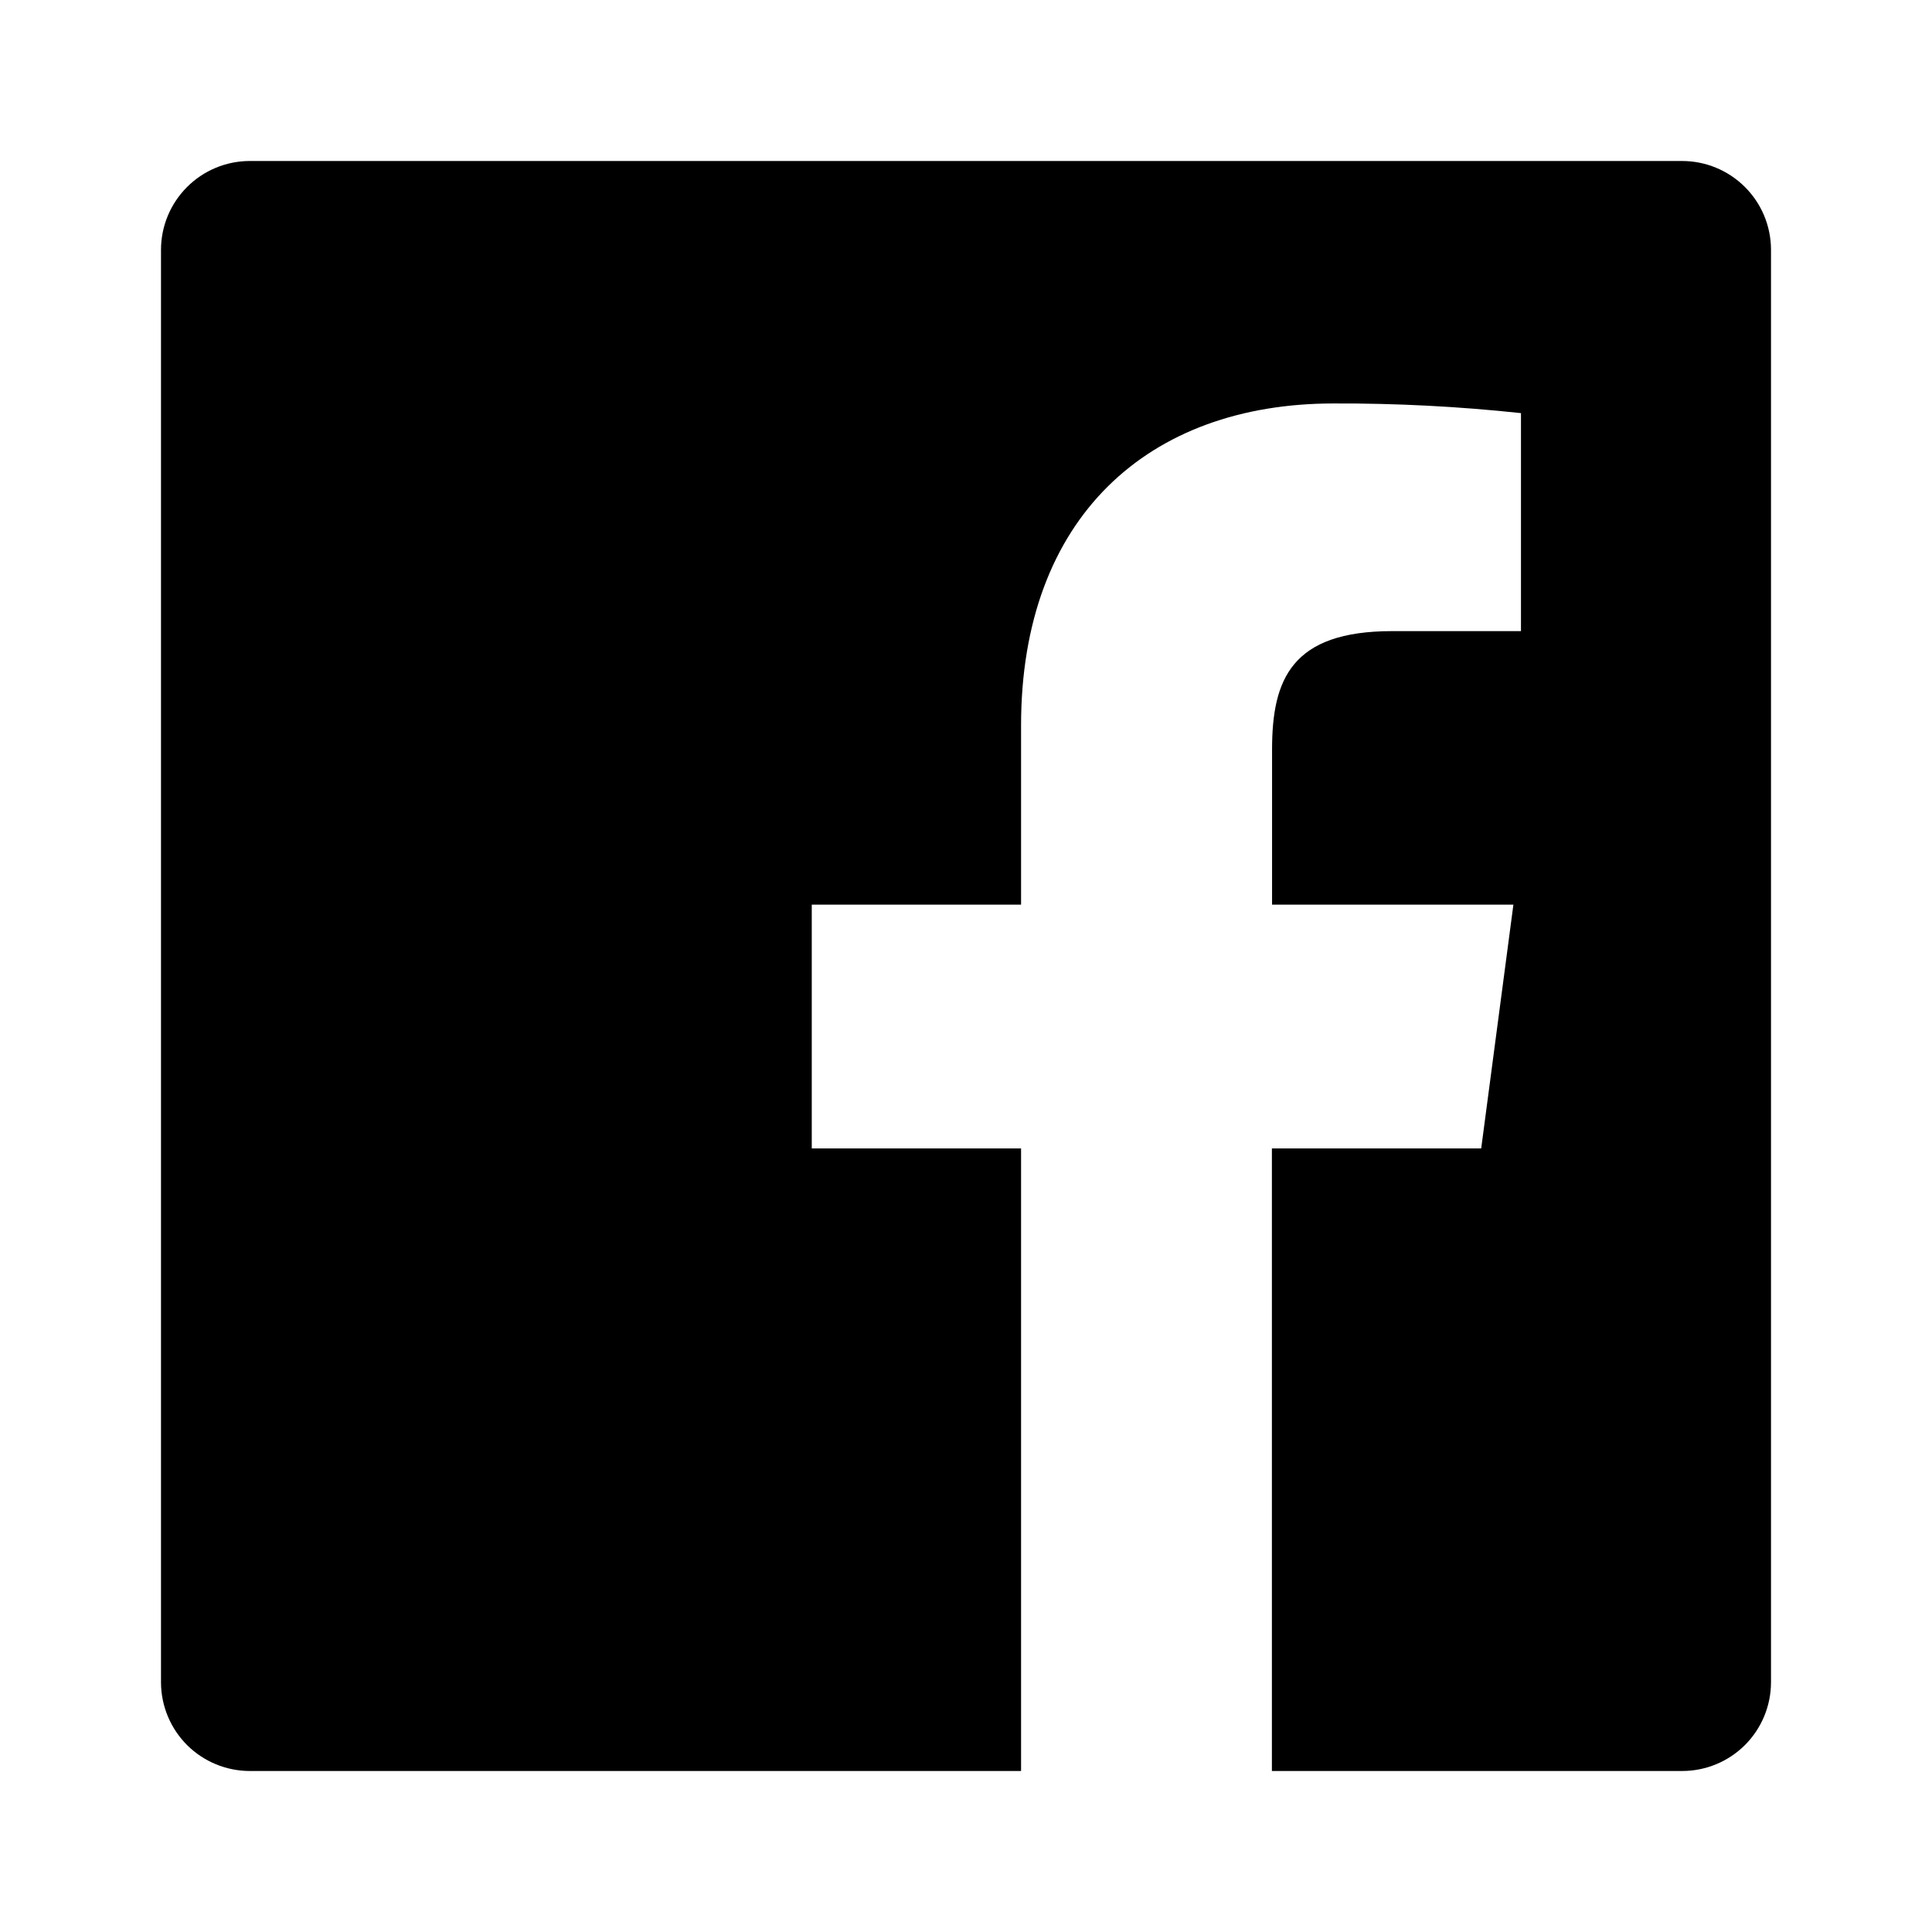
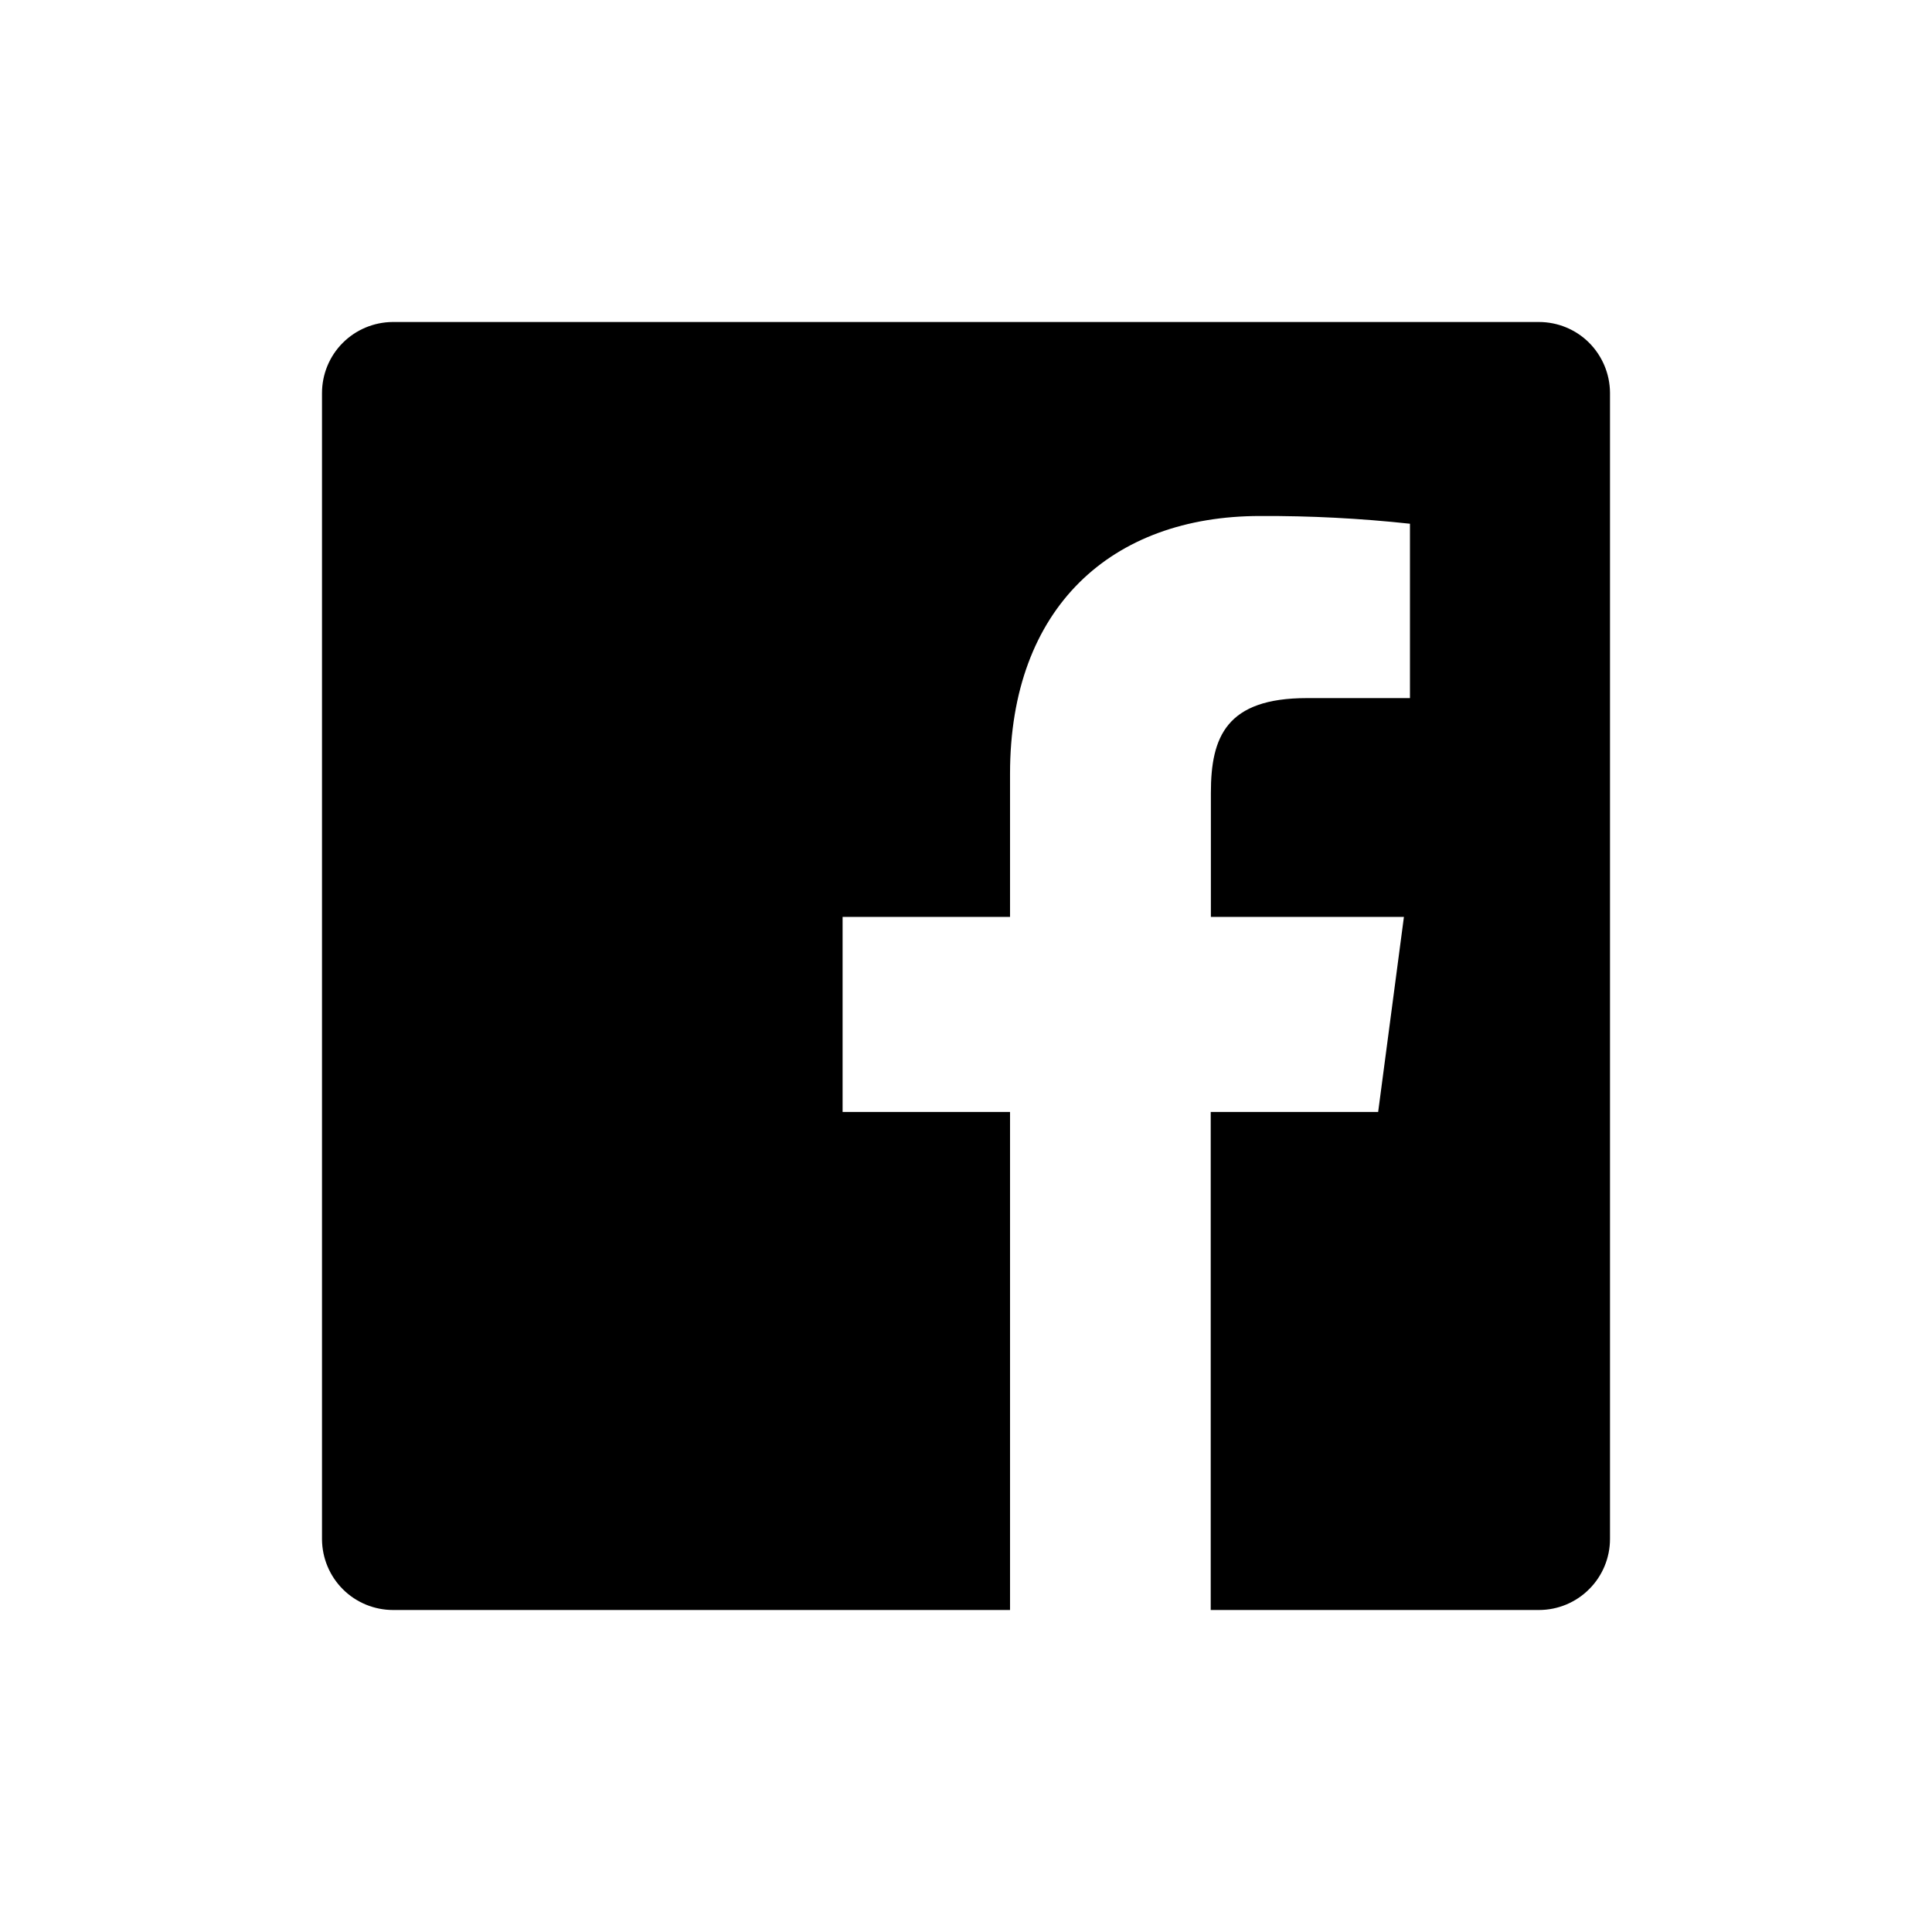
<svg xmlns="http://www.w3.org/2000/svg" width="24" height="24" viewBox="0 0 24 24" fill="none">
-   <path d="M20.896 2H3.096C2.805 2.002 2.526 2.119 2.321 2.326C2.115 2.533 2 2.813 2 3.104V20.904C2.002 21.195 2.119 21.474 2.326 21.68C2.533 21.885 2.813 22 3.104 22H12.684V14.266H10.084V11.238H12.684V9.012C12.684 6.43 14.262 5.012 16.566 5.012C17.344 5.009 18.121 5.049 18.894 5.132V7.84H17.294C16.044 7.84 15.802 8.44 15.802 9.31V11.238H18.8L18.4 14.266H15.8V22H20.896C21.189 22 21.47 21.884 21.677 21.677C21.884 21.47 22 21.189 22 20.896V3.096C21.998 2.805 21.881 2.526 21.674 2.321C21.467 2.115 21.187 2 20.896 2V2Z" fill="black" />
+   <path d="M19.117 4H4.877C4.644 4.002 4.421 4.095 4.256 4.261C4.092 4.426 4 4.65 4 4.883V19.123C4.002 19.356 4.095 19.579 4.261 19.744C4.426 19.908 4.65 20 4.883 20H12.547V13.813H10.467V11.39H12.547V9.61C12.547 7.544 13.81 6.41 15.653 6.41C16.275 6.407 16.897 6.439 17.515 6.506V8.672H16.235C15.235 8.672 15.042 9.152 15.042 9.848V11.39H17.44L17.12 13.813H15.04V20H19.117C19.351 20 19.576 19.907 19.741 19.741C19.907 19.576 20 19.351 20 19.117V4.877C19.998 4.644 19.904 4.421 19.739 4.256C19.574 4.092 19.35 4 19.117 4V4Z" fill="black" />
</svg>
